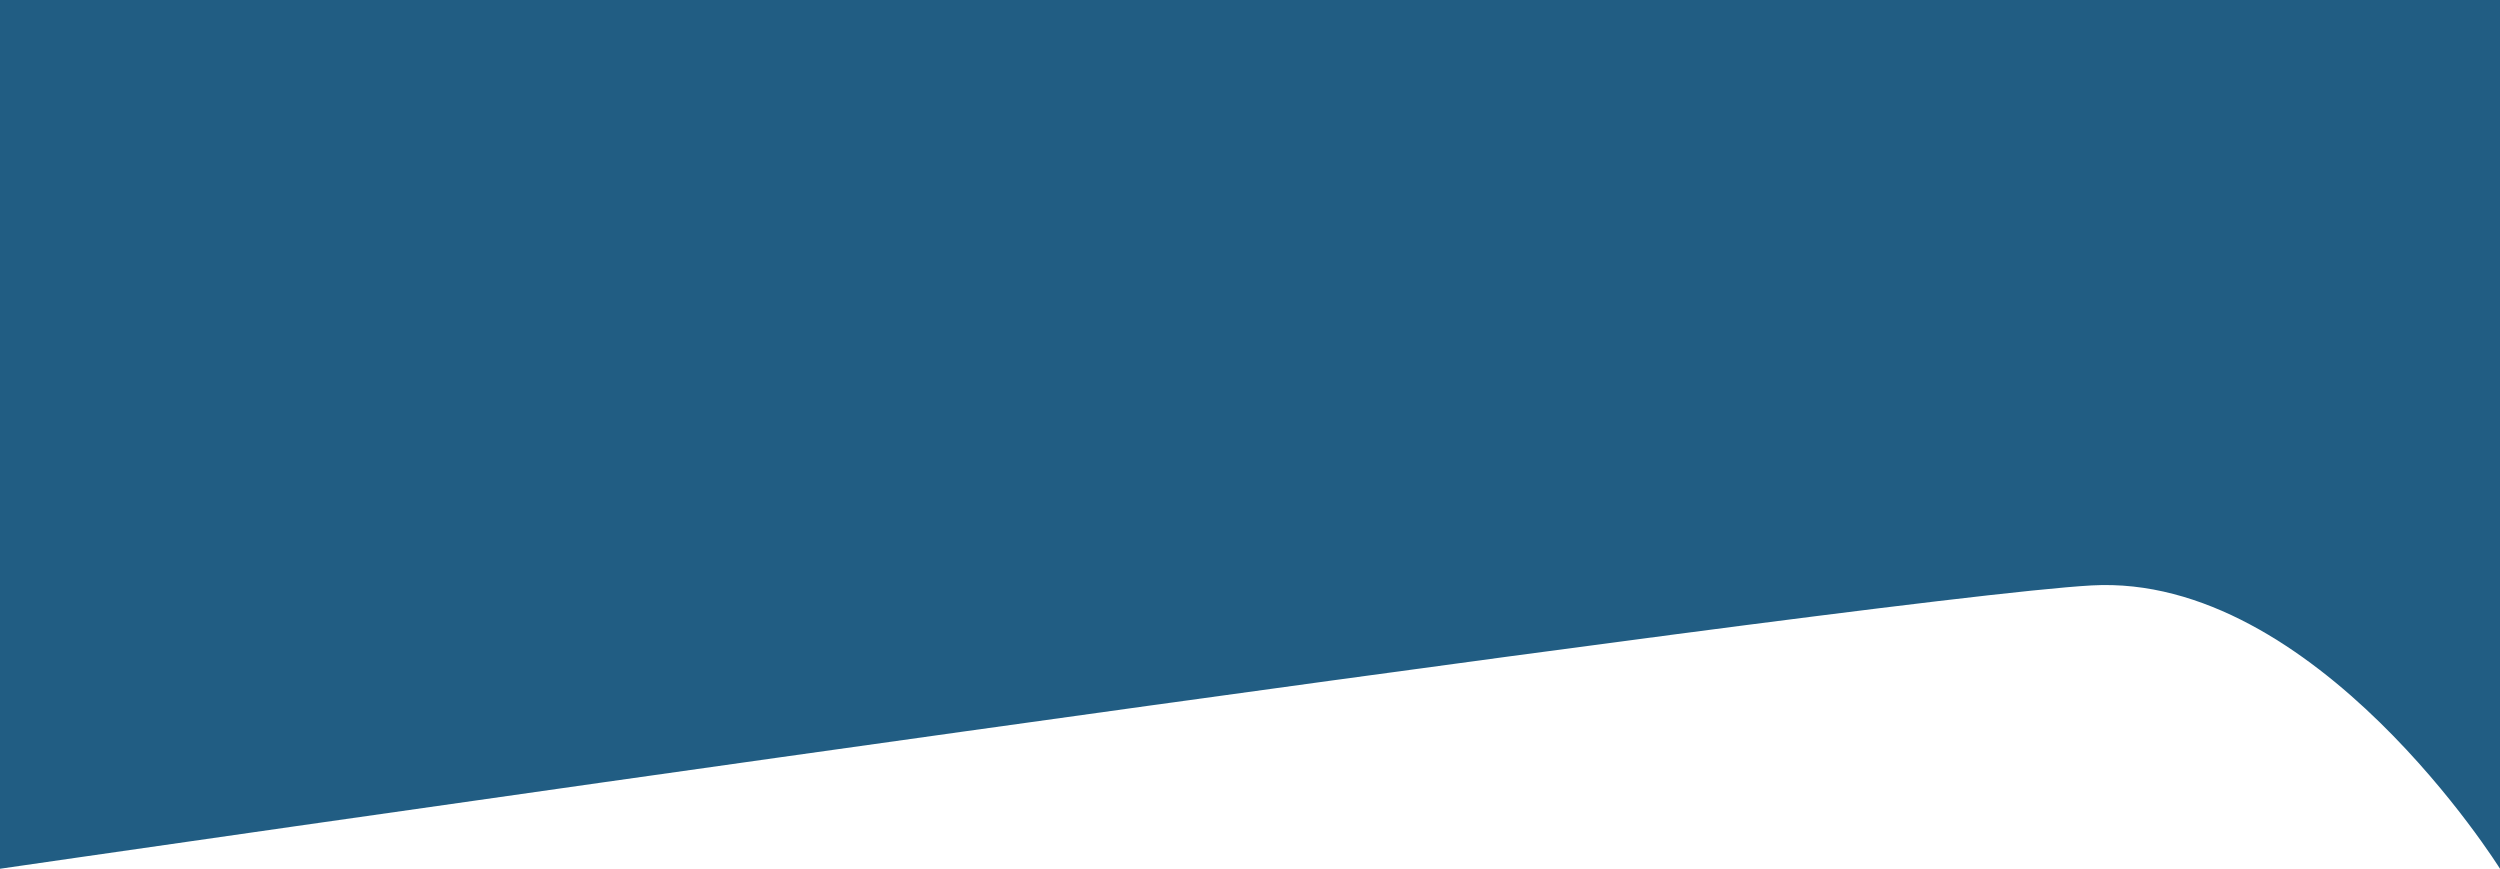
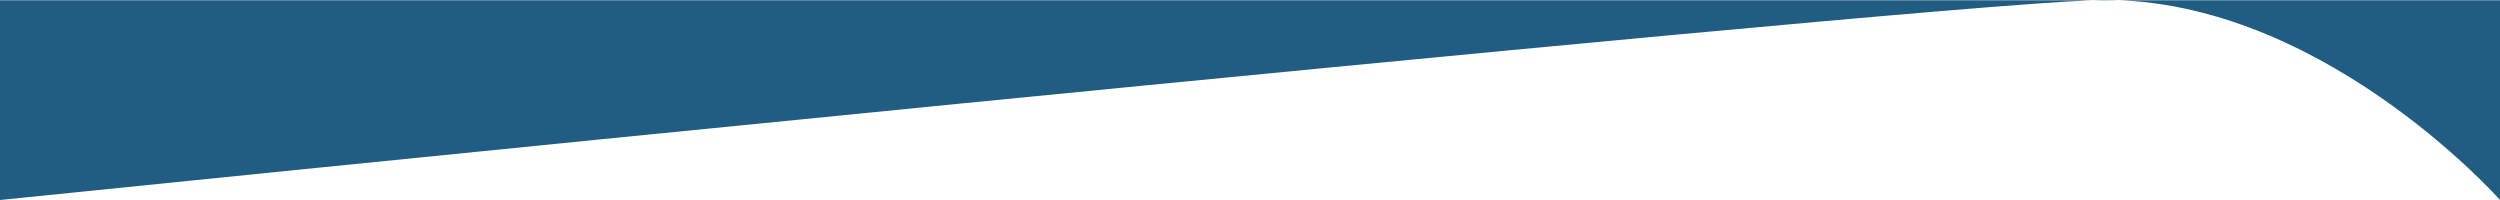
- <svg xmlns="http://www.w3.org/2000/svg" width="1200" height="417" viewBox="0 0 1200 417" fill="none">
-   <path d="M0 0H1200V417C1200 417 1111.5 275 1004 281C896.5 287 0 417 0 417V0Z" fill="#215D83" />
+ <svg xmlns="http://www.w3.org/2000/svg" width="1250" height="100" viewBox="0 0 1250 100" fill="none">
+   <path d="M0 0.136L1250 0.136V100C1250 100 1157.81 -4.27 1045.83 0.136C933.854 4.542 0 100 0 100V0.136Z" fill="#215D83" />
</svg>
